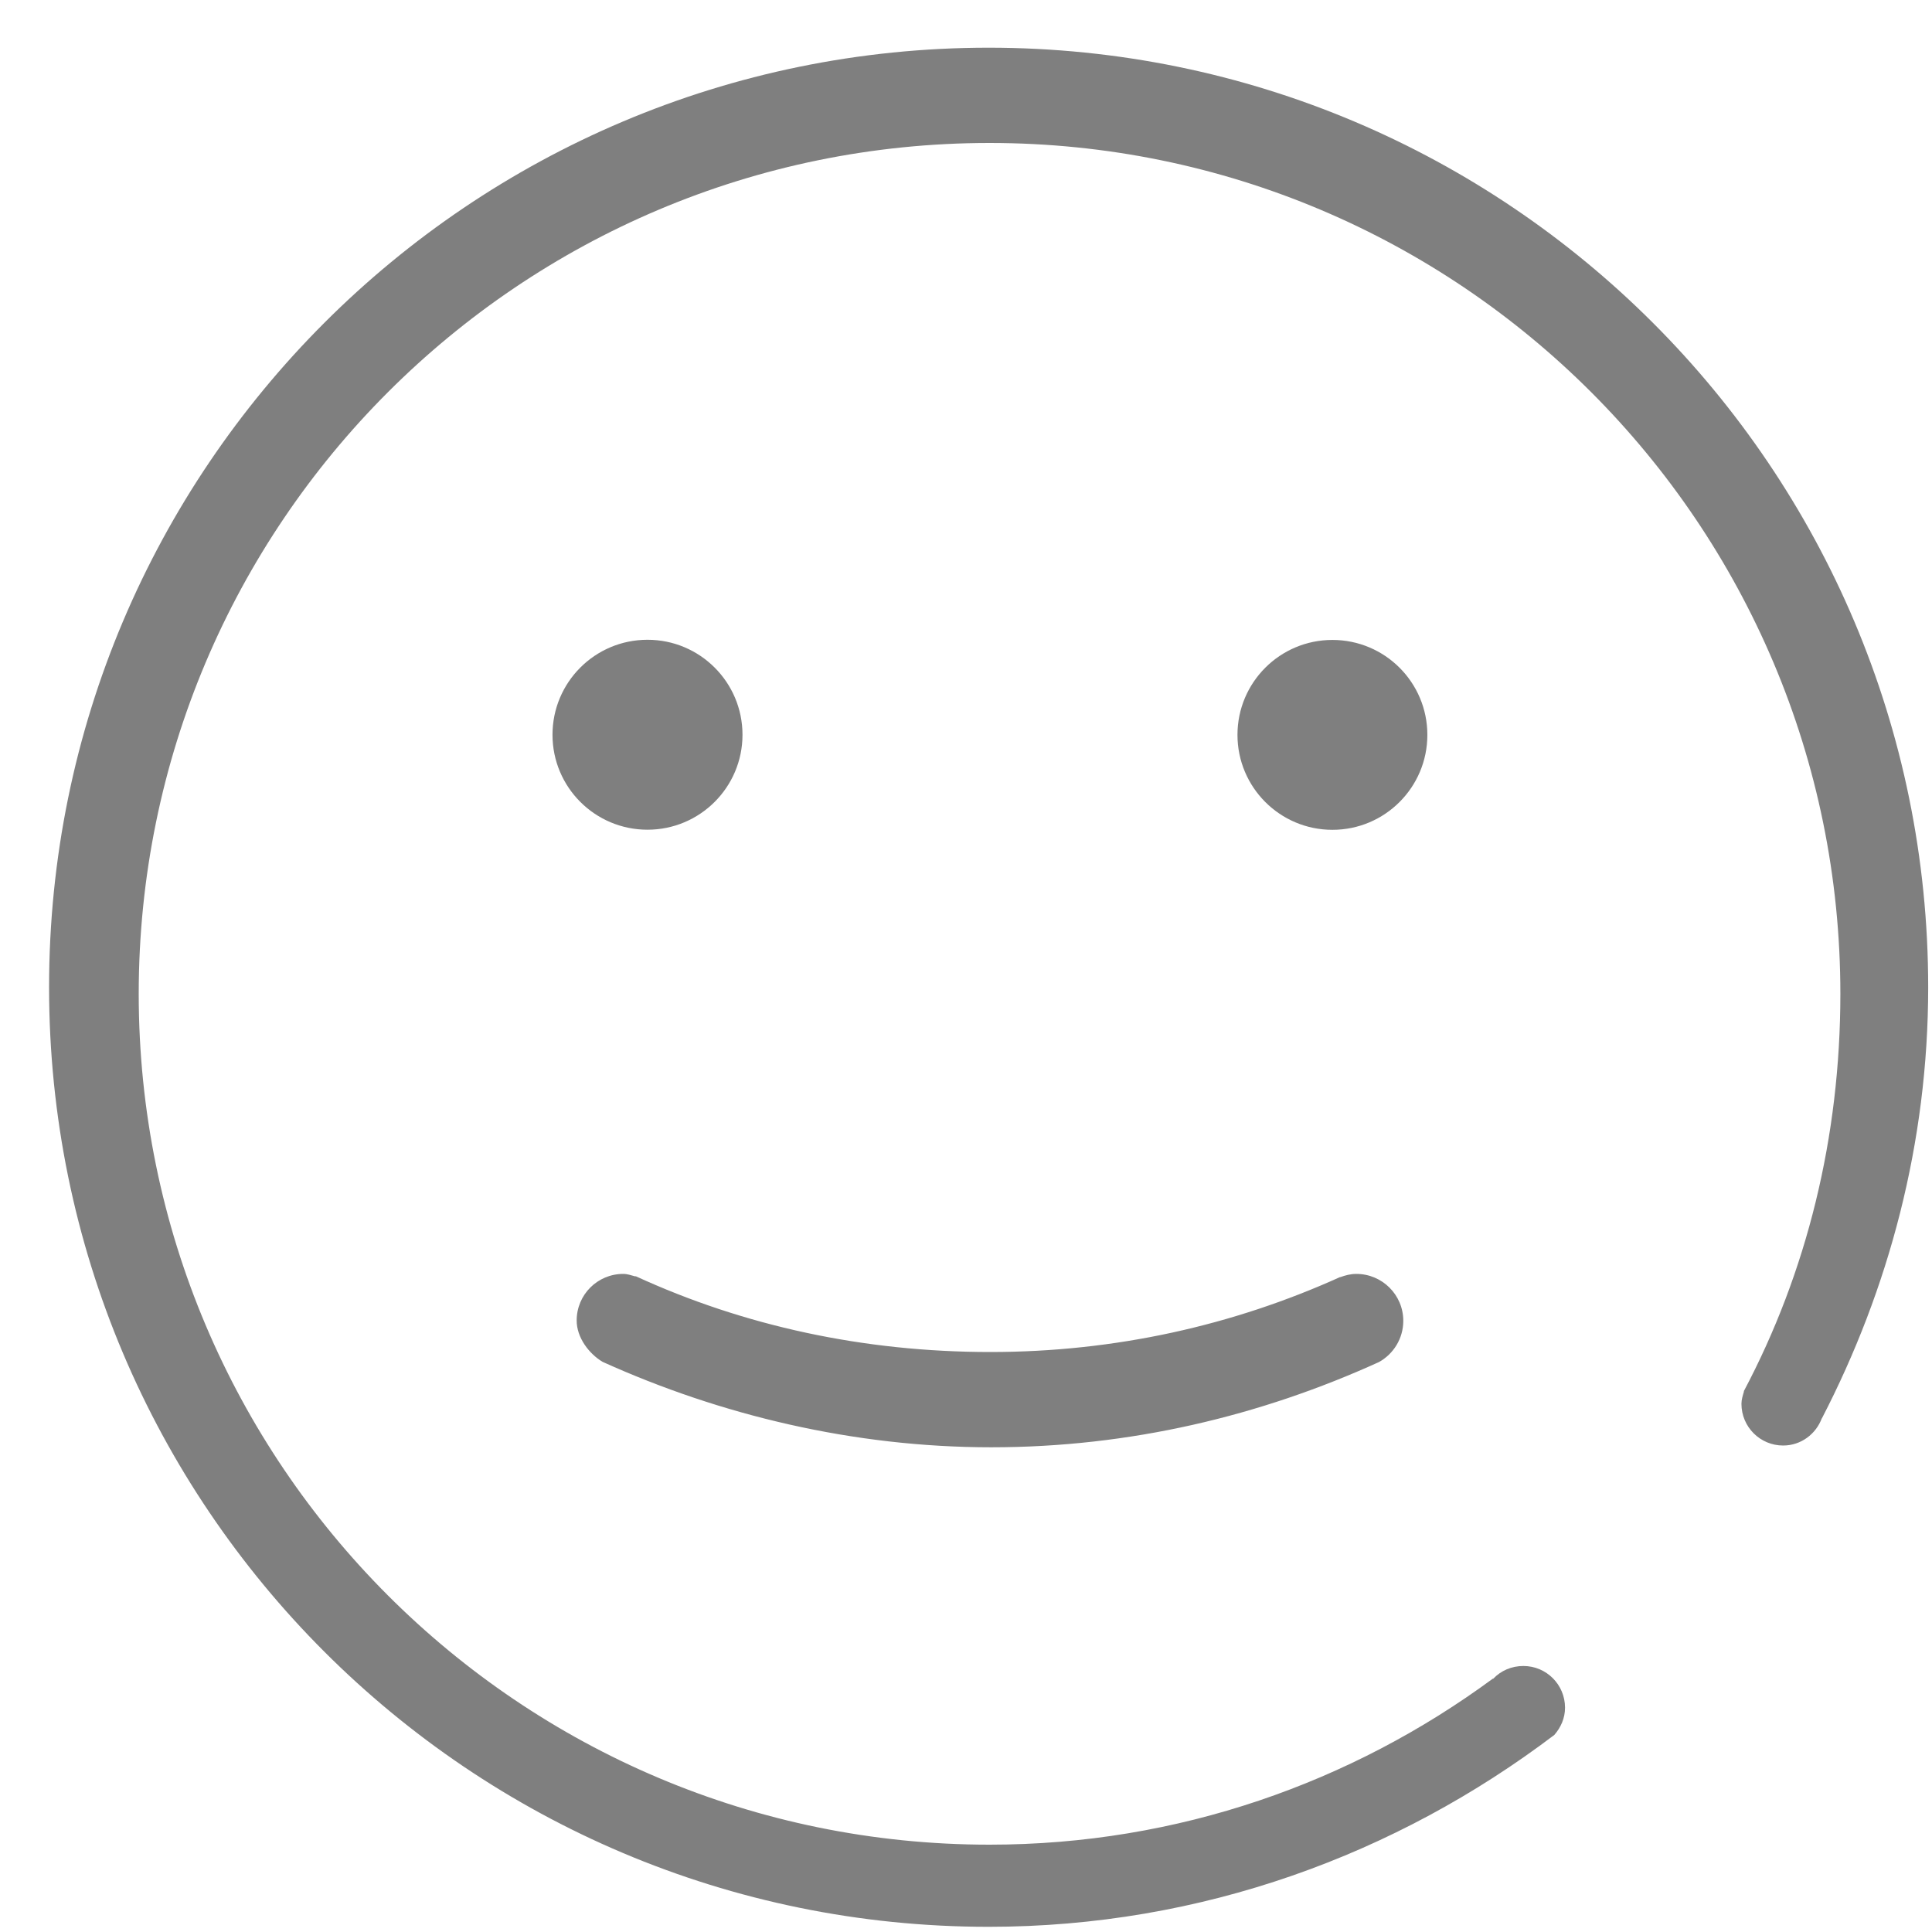
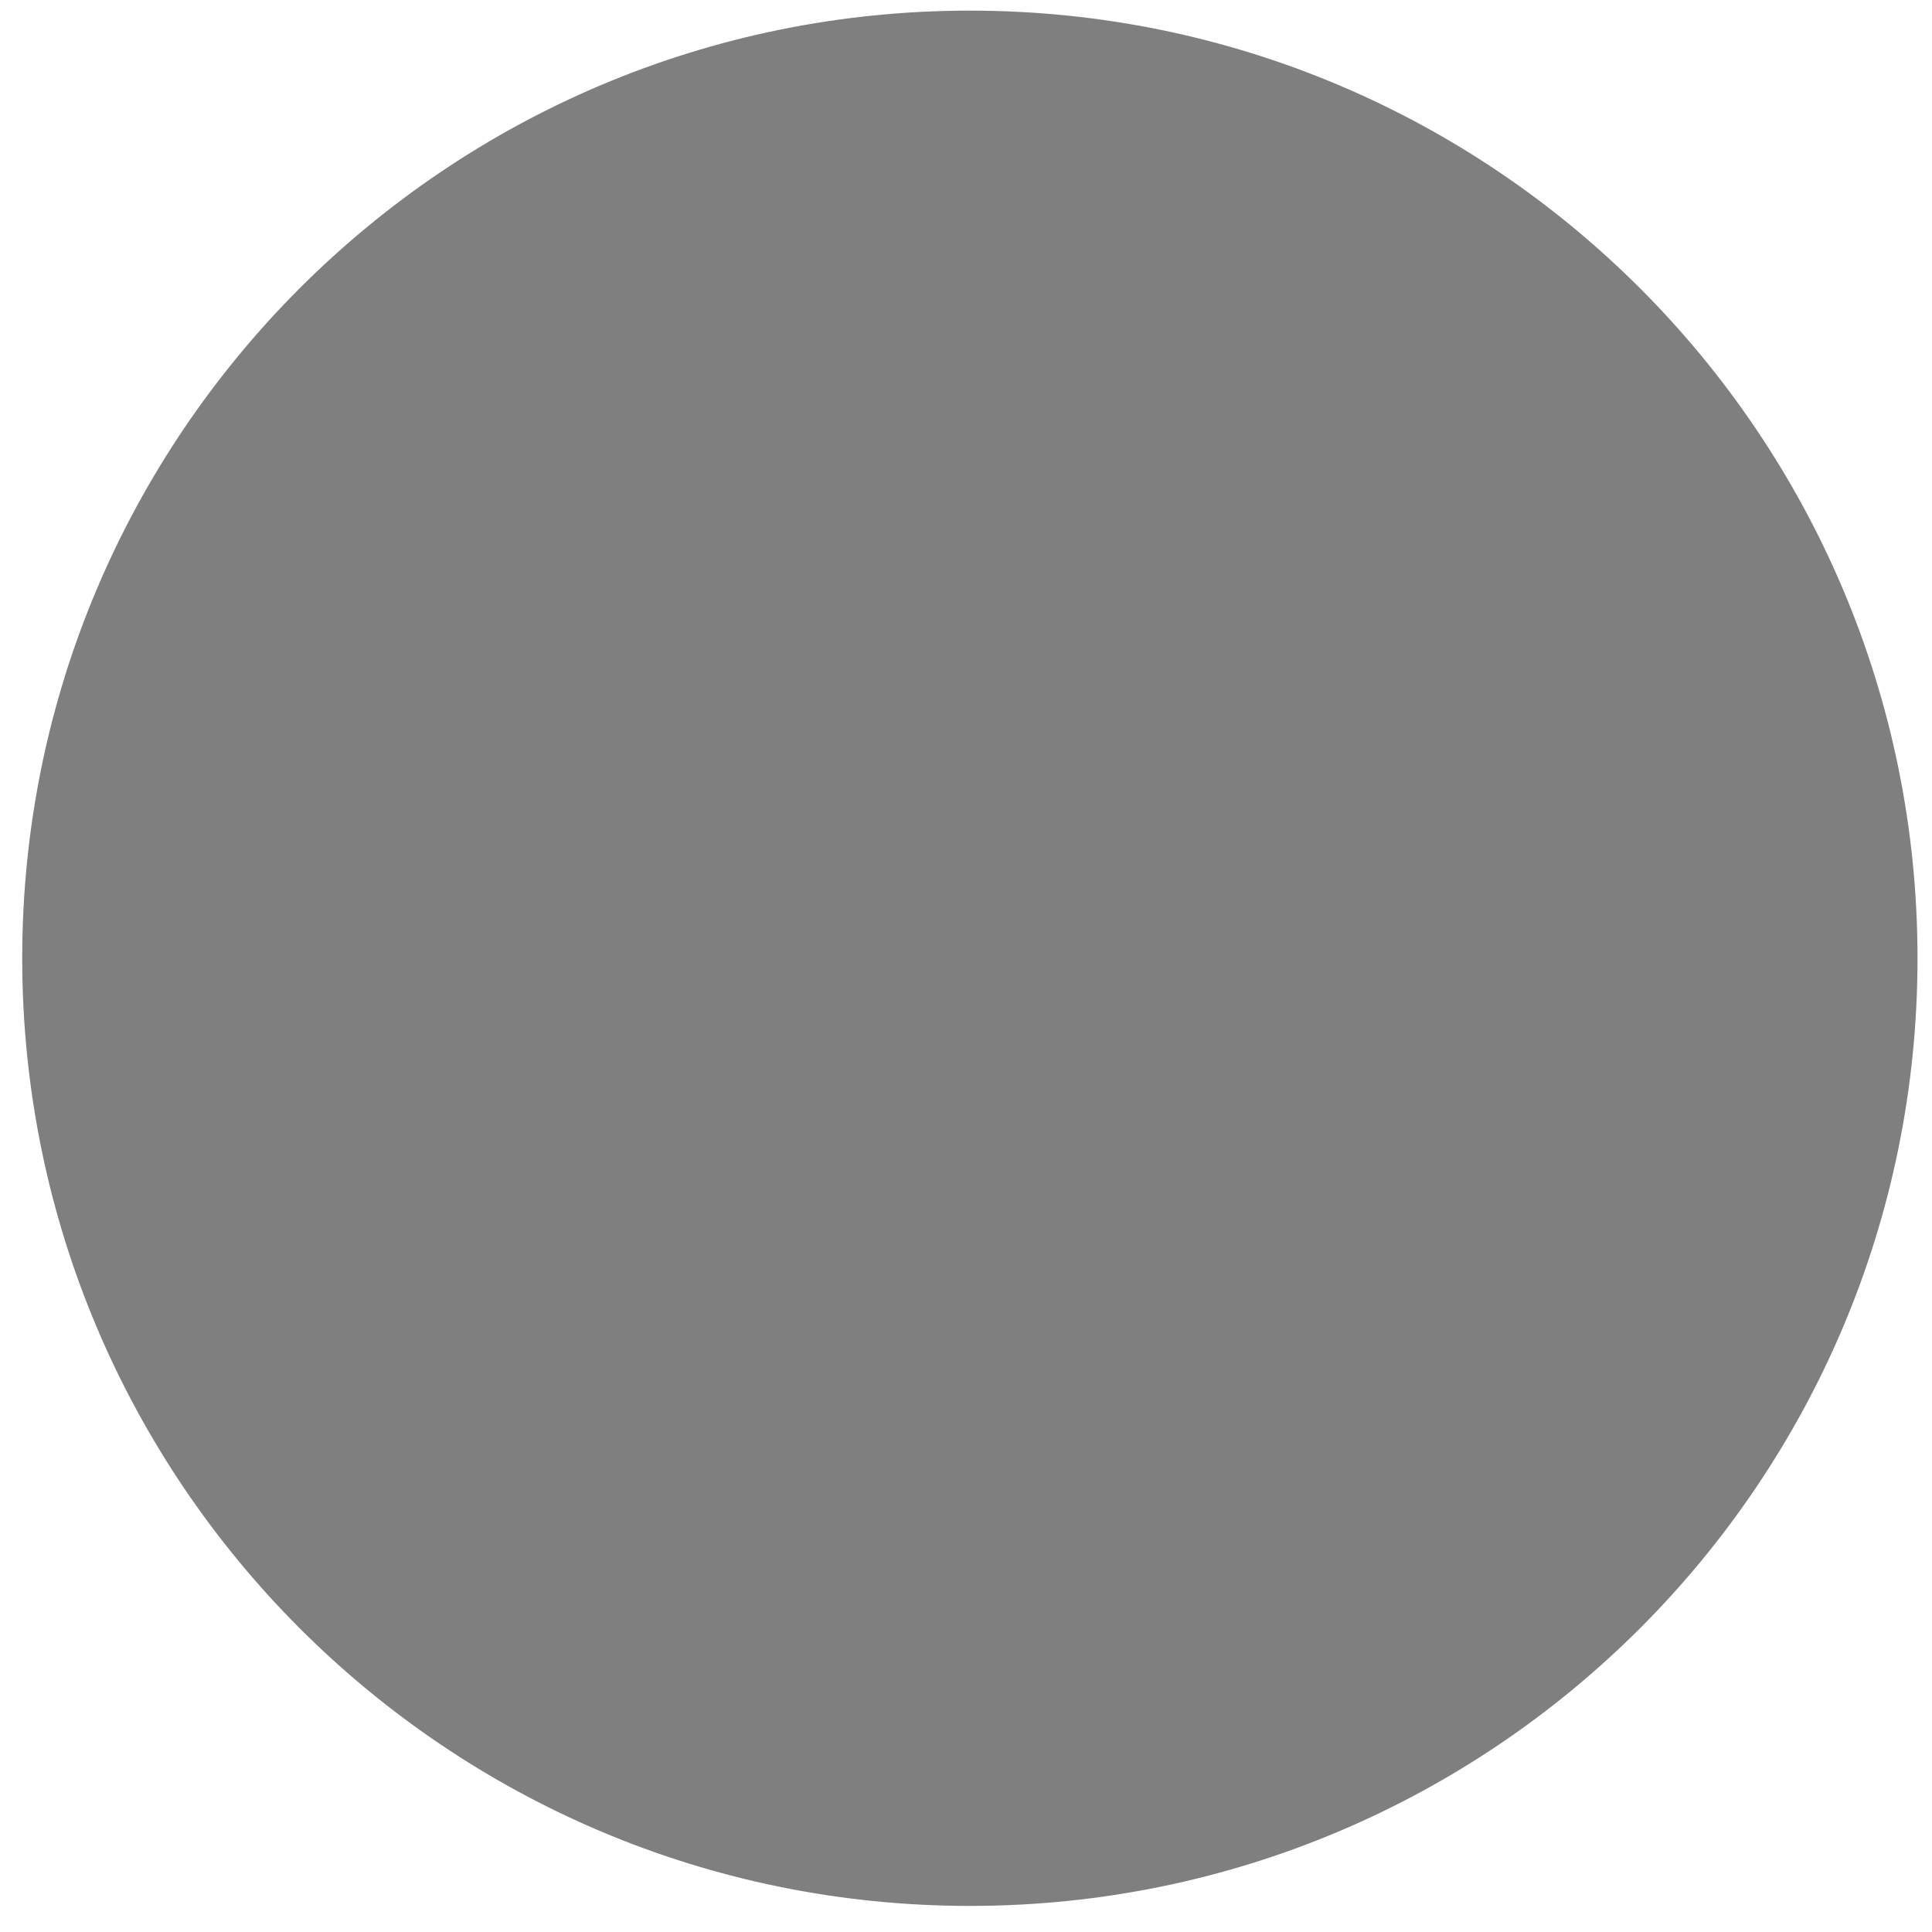
- <svg xmlns="http://www.w3.org/2000/svg" version="1.1" width="35px" height="35px">
-   <g transform="matrix(1 0 0 1 -527 -550 )">
-     <path d="M 33.005 25.696  C 34.217 23.355  34.931 20.704  34.931 17.885  C 34.931 8.485  27.31 0.864  17.91 0.864  C 8.51 0.864  0.889 8.485  0.889 17.885  C 0.889 27.286  8.51 34.906  17.91 34.906  C 21.769 34.906  25.303 33.593  28.158 31.43  C 28.275 31.296  28.352 31.127  28.352 30.936  C 28.352 30.519  28.014 30.181  27.598 30.181  C 27.381 30.181  27.189 30.267  27.051 30.412  L 27.042 30.412  C 24.487 32.292  21.342 33.418  17.927 33.418  C 9.415 33.418  2.513 26.516  2.513 18.004  C 2.513 9.491  9.415 2.59  17.927 2.59  C 26.44 2.59  33.34 9.491  33.34 18.004  C 33.34 20.605  32.73 23.052  31.592 25.201  L 31.592 25.213  C 31.571 25.285  31.548 25.355  31.548 25.432  C 31.548 25.849  31.886 26.187  32.303 26.187  C 32.628 26.187  32.899 25.978  33.005 25.691  L 33.005 25.696  Z M 11.73 15.031  C 12.68 15.031  13.451 14.261  13.451 13.311  C 13.451 12.36  12.68 11.59  11.73 11.59  C 10.779 11.59  10.009 12.36  10.009 13.311  C 10.009 14.261  10.779 15.031  11.73 15.031  Z M 25.858 13.313  C 25.858 12.362  25.088 11.593  24.138 11.593  C 23.188 11.593  22.418 12.362  22.418 13.313  C 22.418 14.263  23.188 15.033  24.138 15.033  C 25.088 15.033  25.858 14.263  25.858 13.313  Z M 25.422 23.928  C 25.422 23.458  25.04 23.078  24.571 23.078  C 24.468 23.078  24.373 23.103  24.283 23.136  L 24.275 23.136  C 22.342 24.01  20.202 24.493  17.942 24.493  C 15.647 24.493  13.476 24.02  11.519 23.121  L 11.501 23.121  C 11.433 23.103  11.366 23.078  11.291 23.078  C 10.824 23.078  10.447 23.455  10.447 23.922  C 10.447 24.231  10.669 24.523  10.916 24.671  C 10.91 24.668  10.905 24.666  10.918 24.672  C 13.052 25.636  15.465 26.219  17.958 26.219  C 20.468 26.219  22.836 25.65  24.981 24.675  C 25.243 24.53  25.422 24.249  25.422 23.928  Z " fill-rule="nonzero" fill="#7f7f7f" stroke="none" transform="matrix(1 0 0 1 527 550 )" />
+ <svg xmlns="http://www.w3.org/2000/svg" version="1.1" width="40px" height="40px">
+   <g transform="matrix(1 0 0 1 -713 -548 )">
+     <path d="M 0.46 19.84  C 0.46 30.676  9.244 39.46  20.08 39.46  C 30.916 39.46  39.7 30.676  39.7 19.84  C 39.7 9.004  30.916 0.22  20.08 0.22  C 9.244 0.22  0.46 9.004  0.46 19.84  Z " fill-rule="nonzero" fill="#7f7f7f" stroke="none" transform="matrix(1 0 0 1 713 548 )" />
  </g>
</svg>
